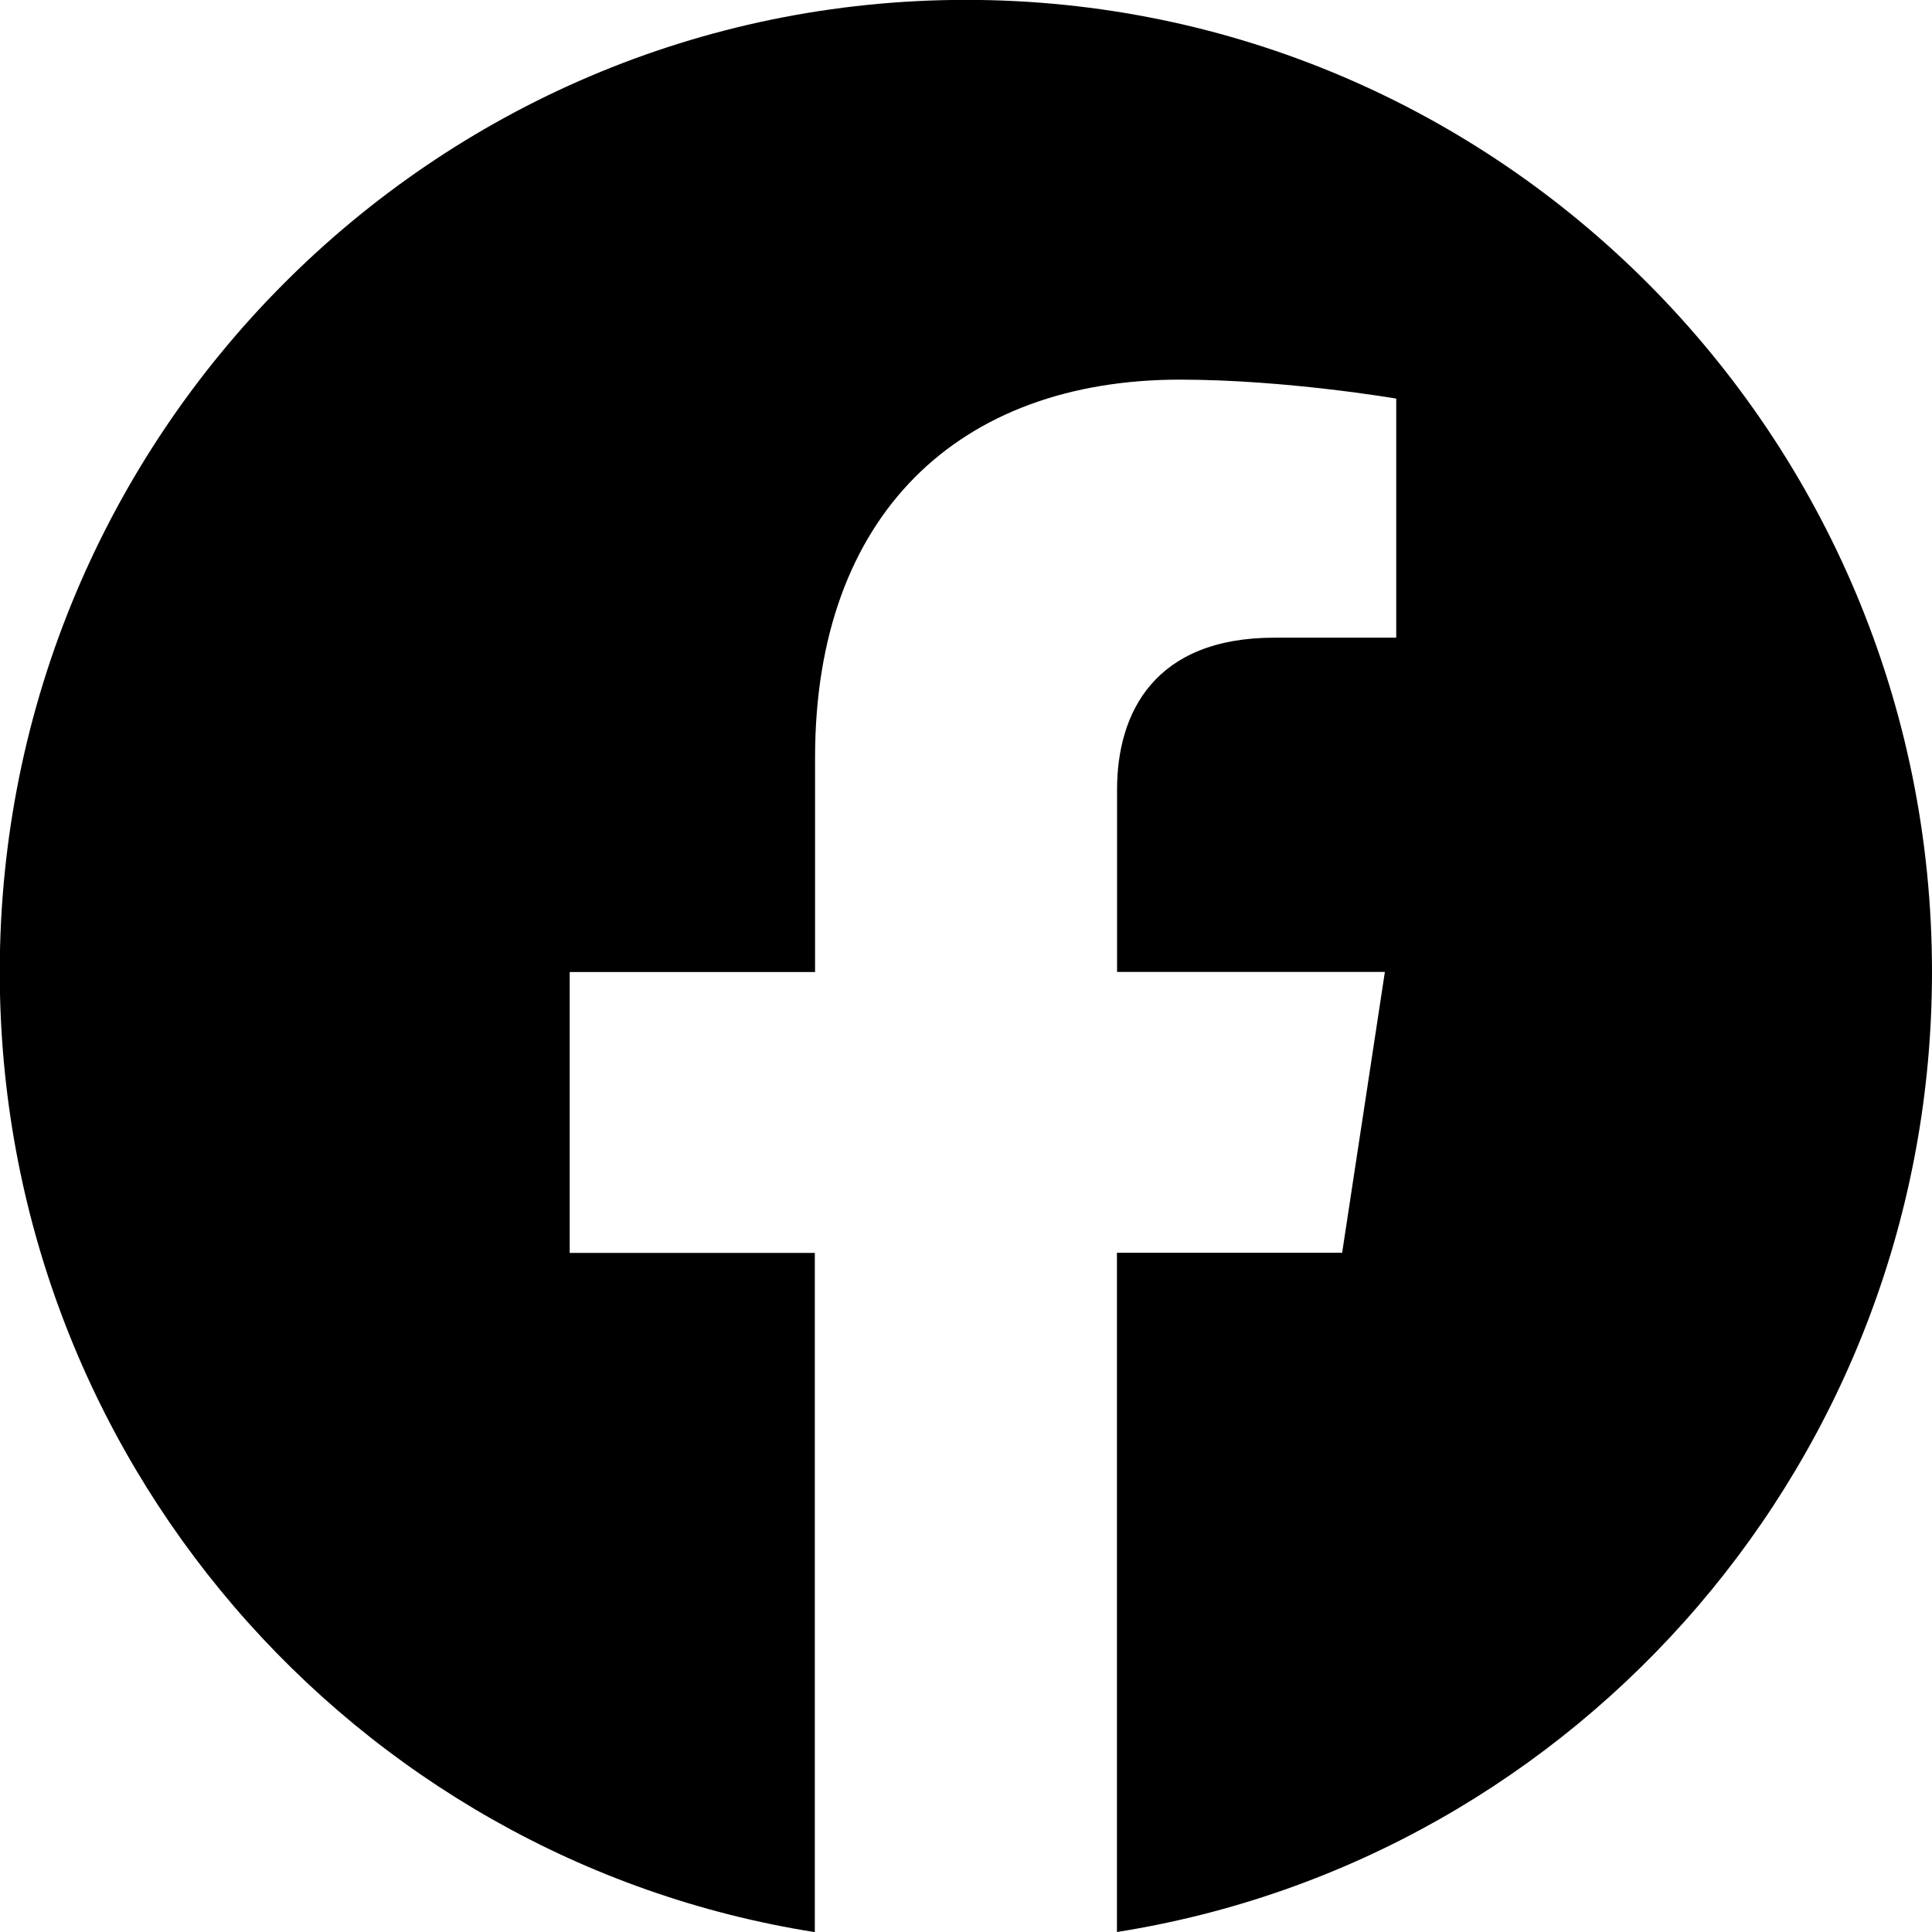
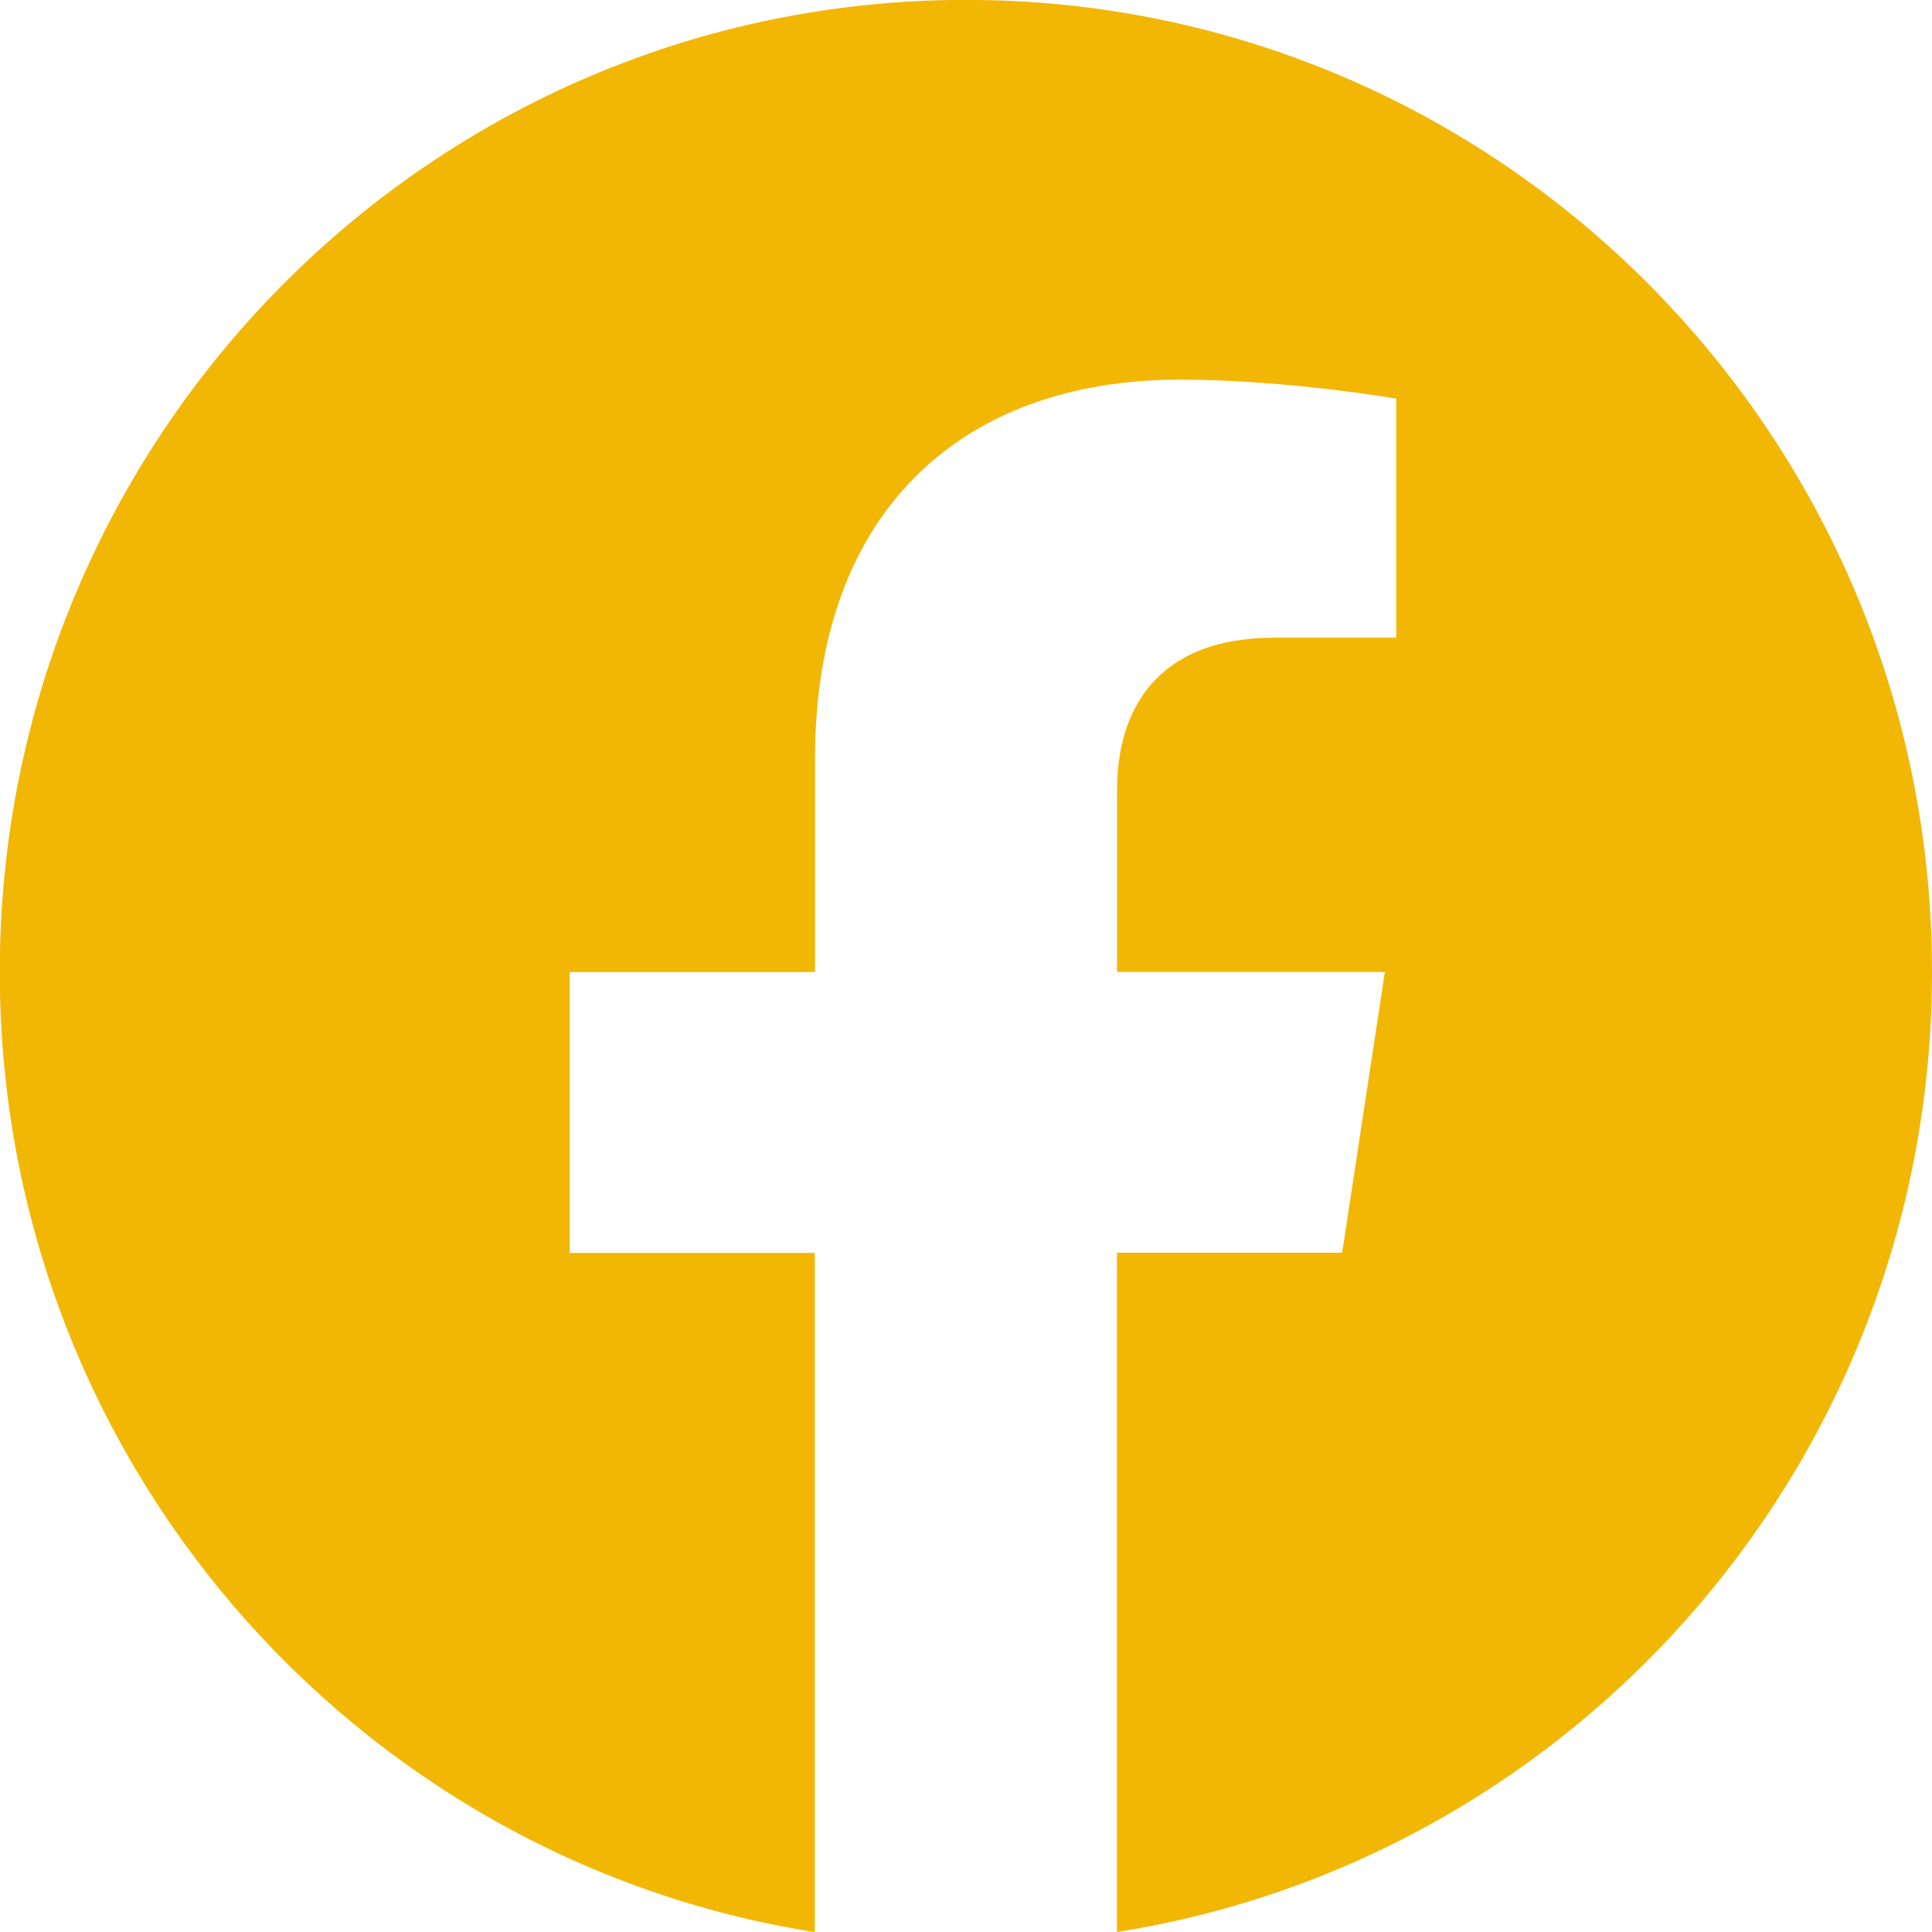
- <svg xmlns="http://www.w3.org/2000/svg" width="16" height="16" fill="currentColor" class="bi bi-facebook" viewBox="0 0 16 16">
+ <svg xmlns="http://www.w3.org/2000/svg" width="16" height="16" fill="#F2B705" class="bi bi-facebook" viewBox="0 0 16 16">
  <path d="M16 8.049c0-4.446-3.582-8.05-8-8.05C3.58 0-.002 3.603-.002 8.05c0 4.017 2.926 7.347 6.75 7.951v-5.625h-2.03V8.05H6.75V6.275c0-2.017 1.195-3.131 3.022-3.131.876 0 1.791.157 1.791.157v1.98h-1.009c-.993 0-1.303.621-1.303 1.258v1.51h2.218l-.354 2.326H9.25V16c3.824-.604 6.75-3.934 6.75-7.951" />
</svg>
